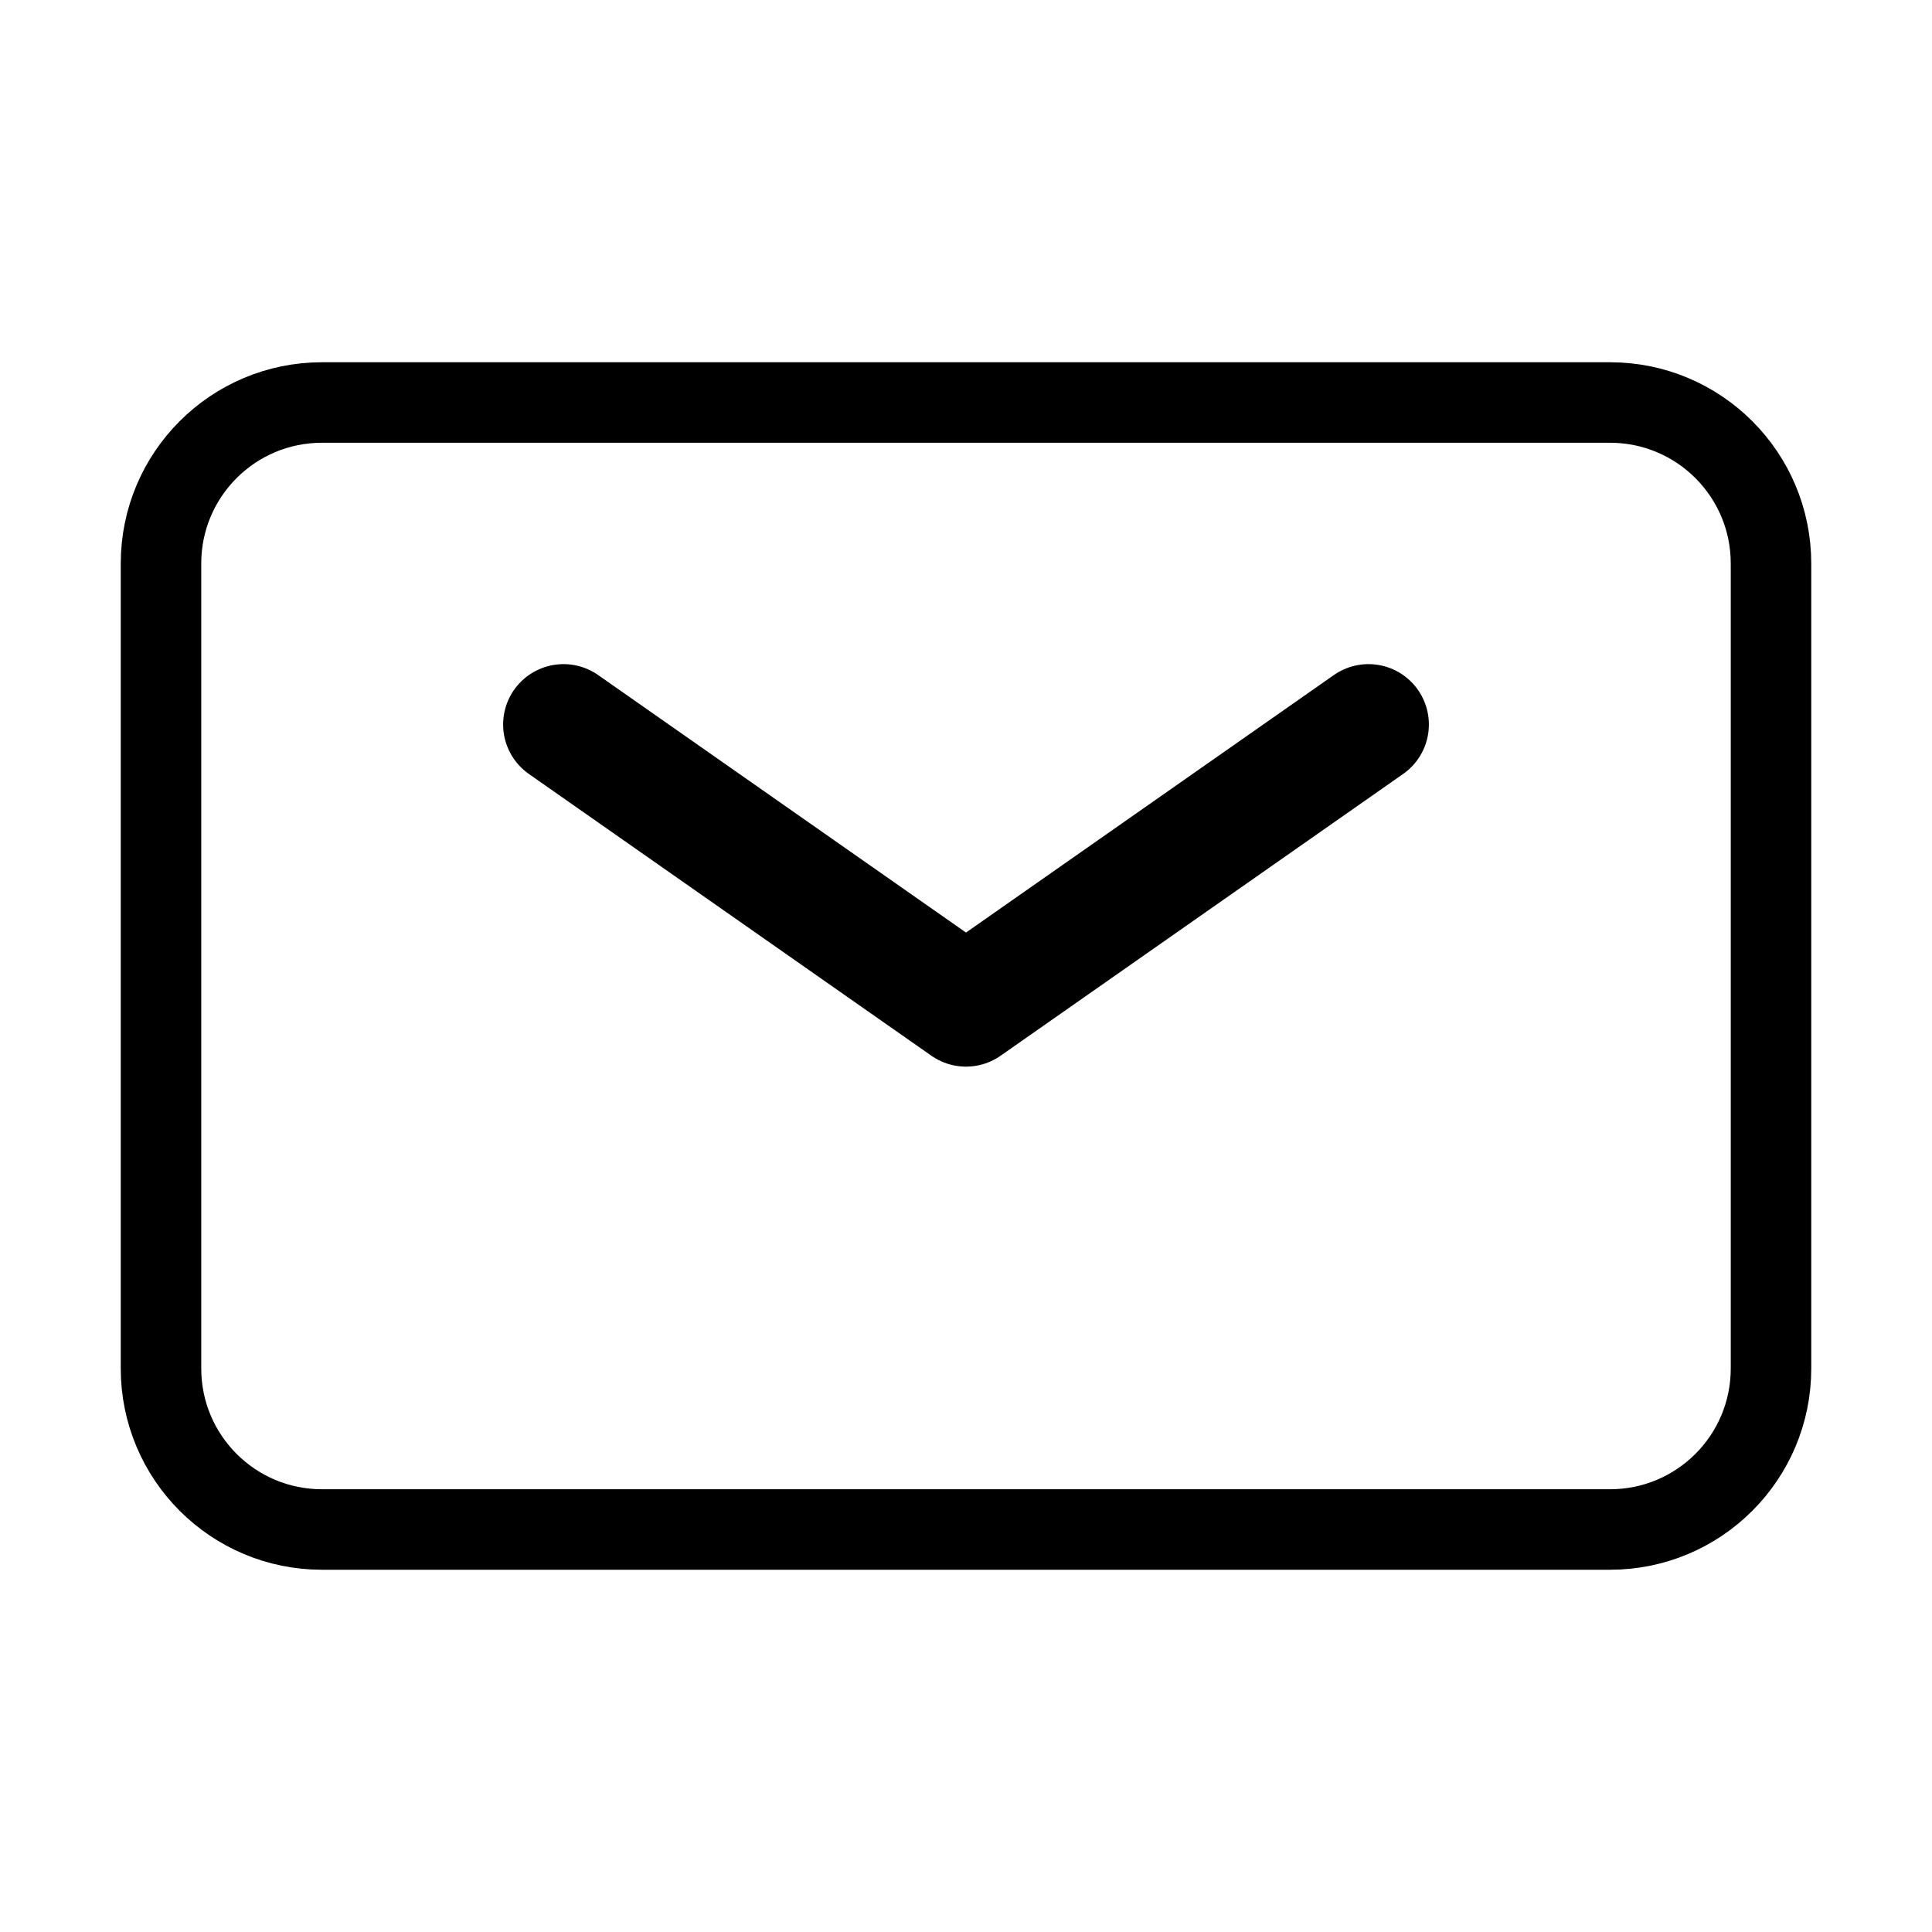
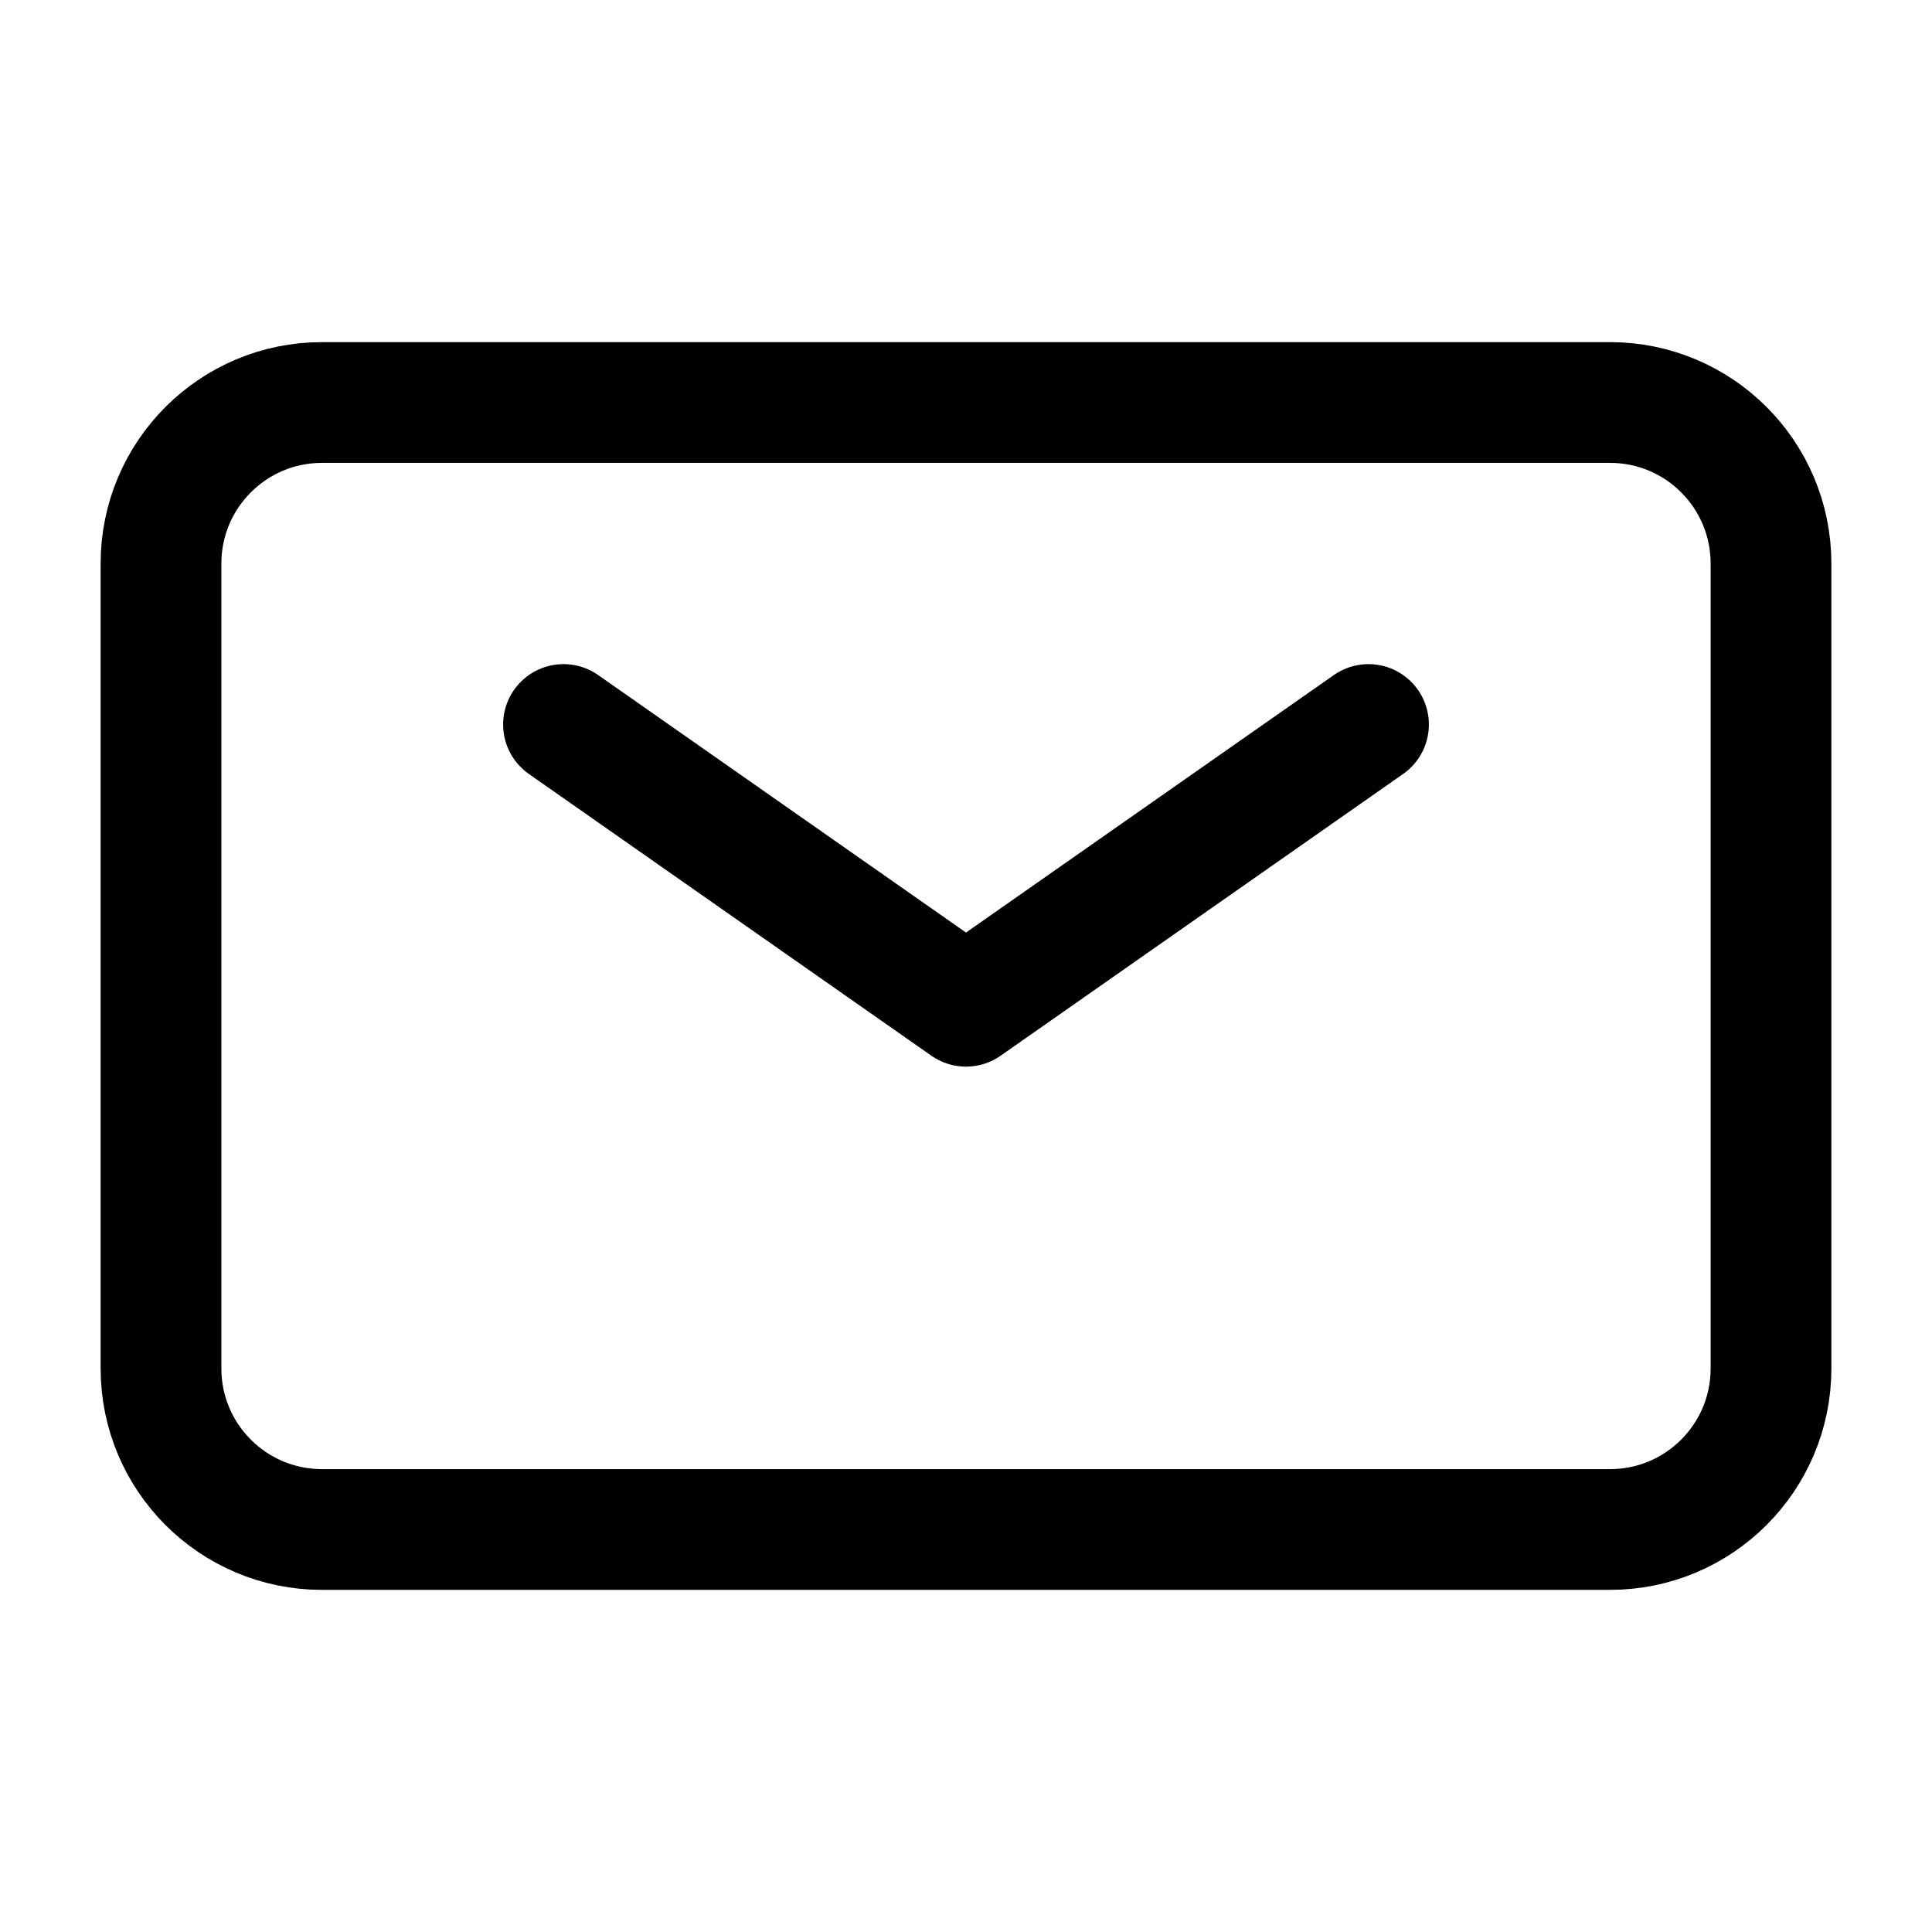
<svg xmlns="http://www.w3.org/2000/svg" width="24px" height="24px" stroke-width="1.5" viewBox="0 0 24 24" fill="none" color="#000000">
-   <path d="M7 9L12 12.5L17 9" stroke="#000000" stroke-width="1.5" stroke-linecap="round" stroke-linejoin="round" />
-   <path d="M2 17V7C2 5.895 2.895 5 4 5H20C21.105 5 22 5.895 22 7V17C22 18.105 21.105 19 20 19H4C2.895 19 2 18.105 2 17Z" stroke="#000000" stroke-width="1" />
+   <path d="M7 9l5 3.5L17 9" stroke="#000000" stroke-width="1.5" stroke-linecap="round" stroke-linejoin="round" />
+   <path d="M2 17V7a2 2 0 012-2h16a2 2 0 012 2v10a2 2 0 01-2 2H4a2 2 0 01-2-2z" stroke="#000000" stroke-width="1.5" />
</svg>
